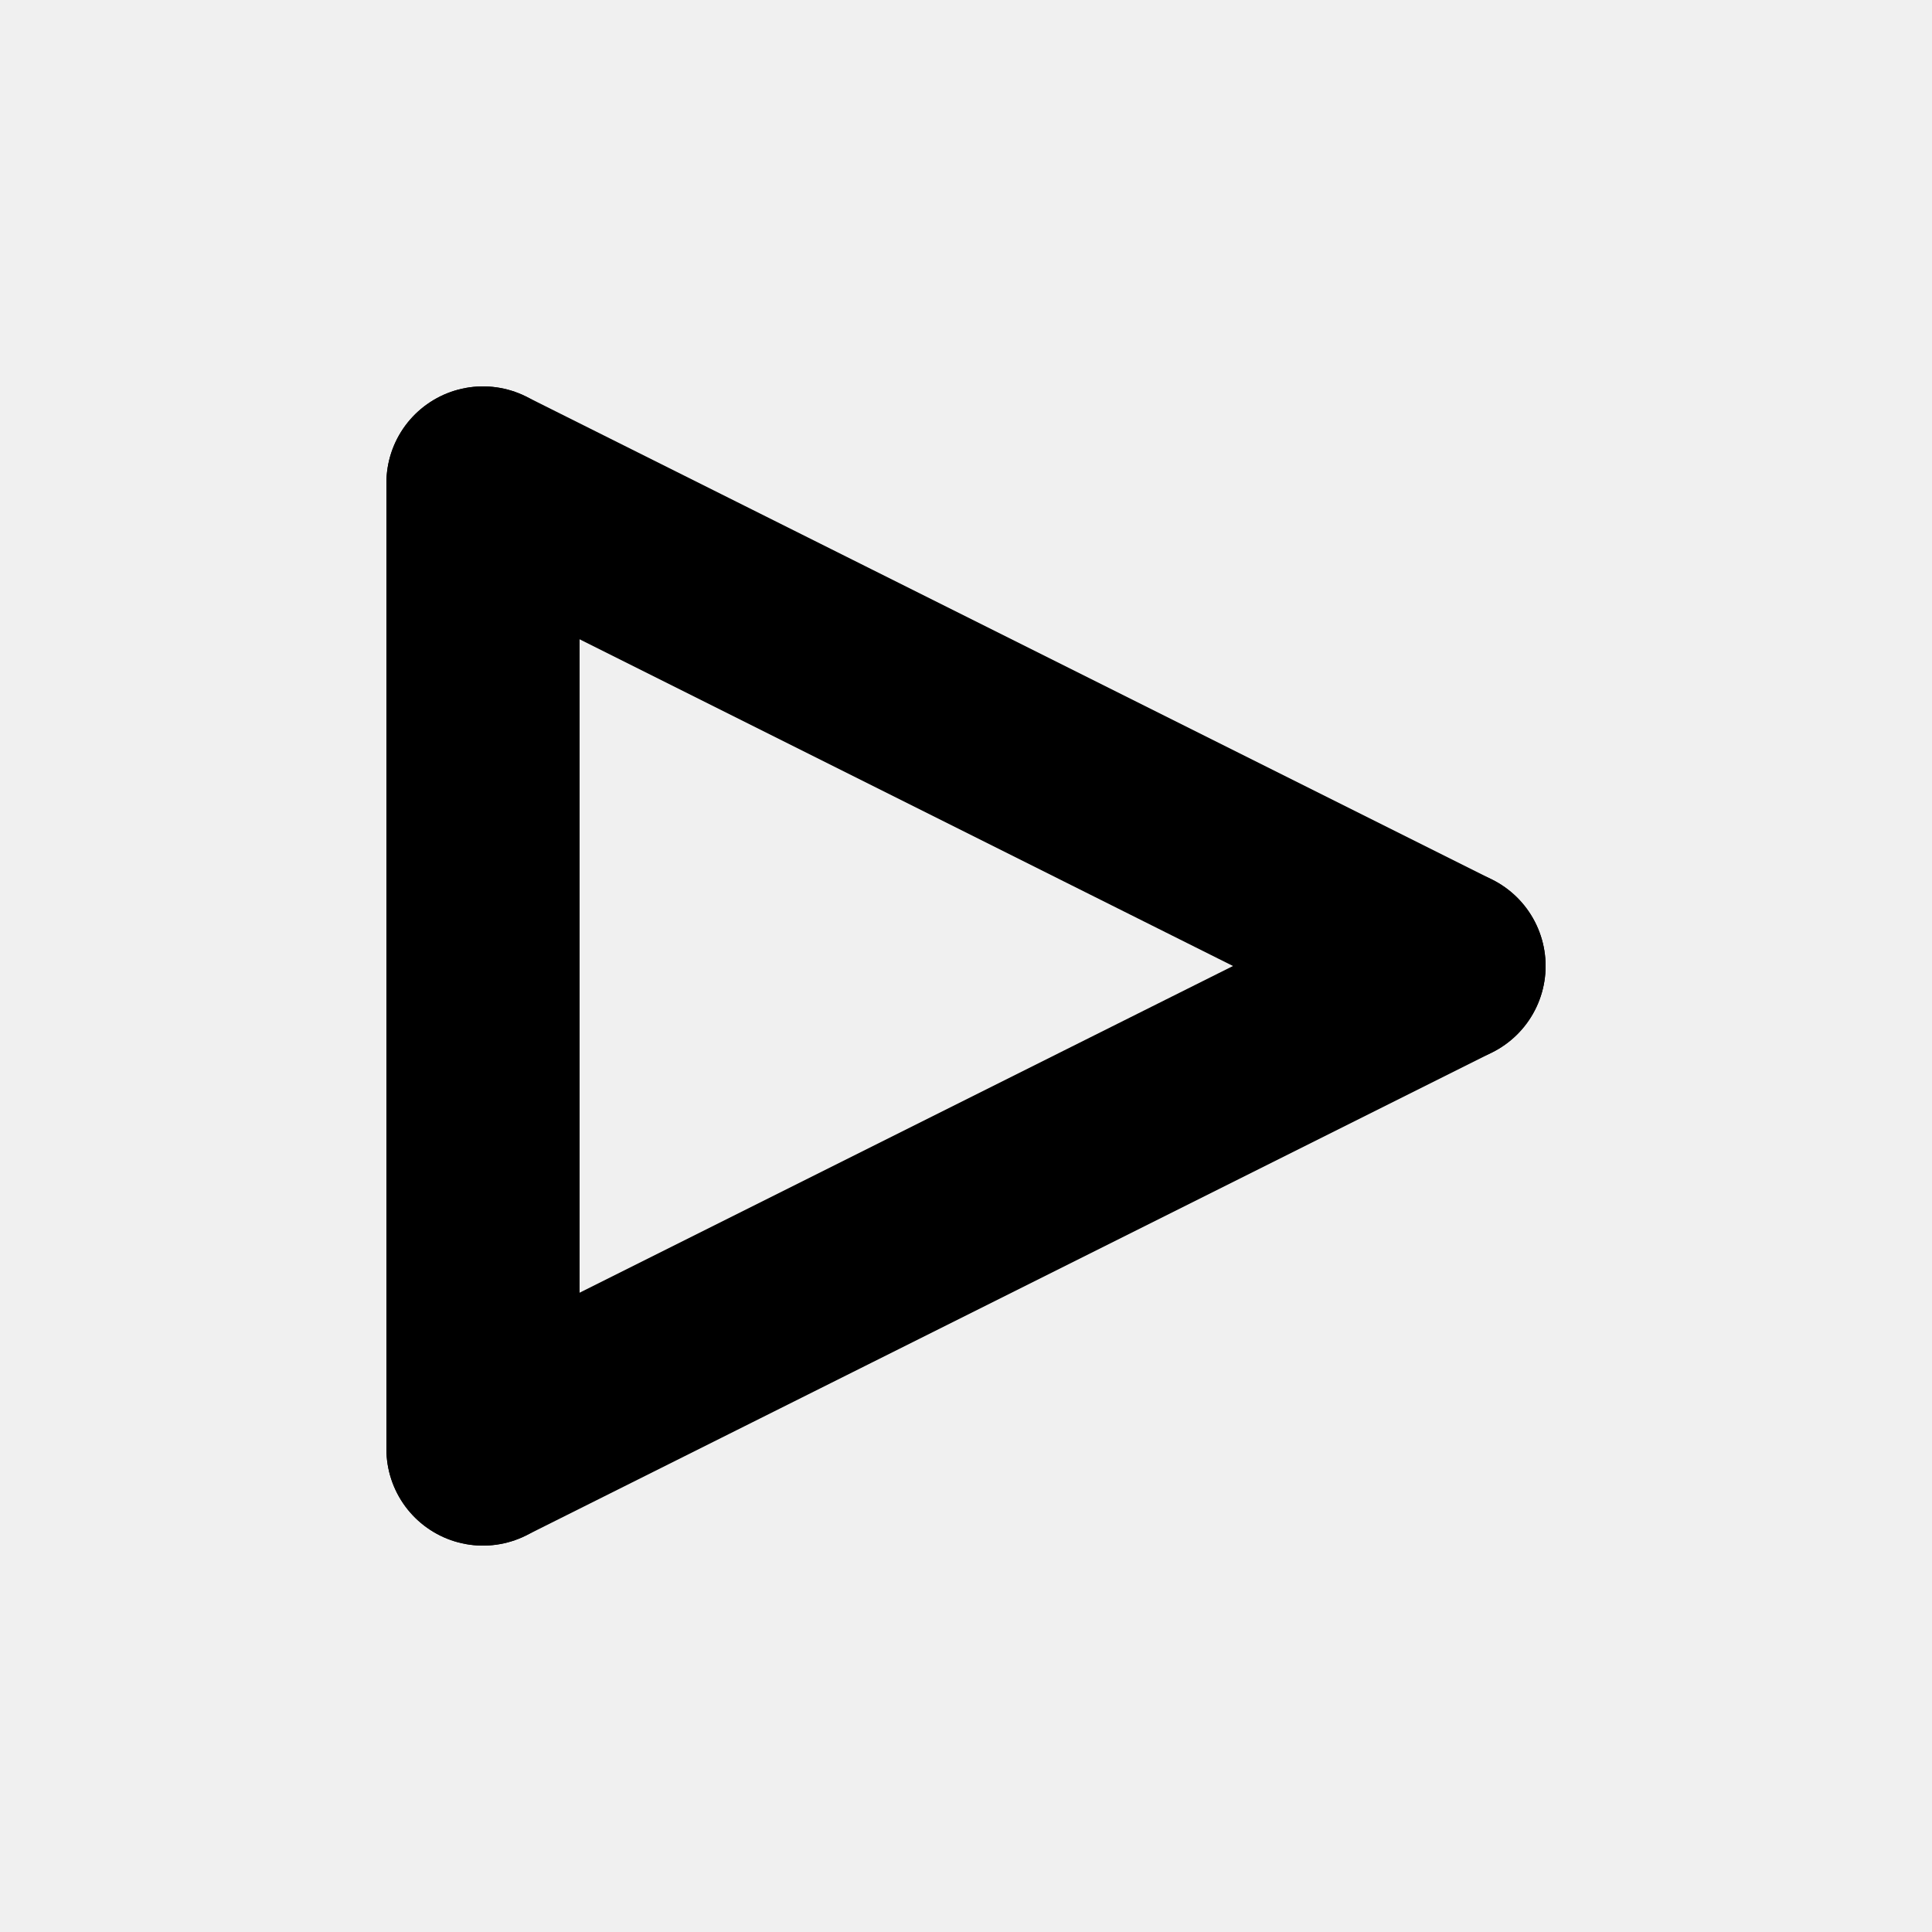
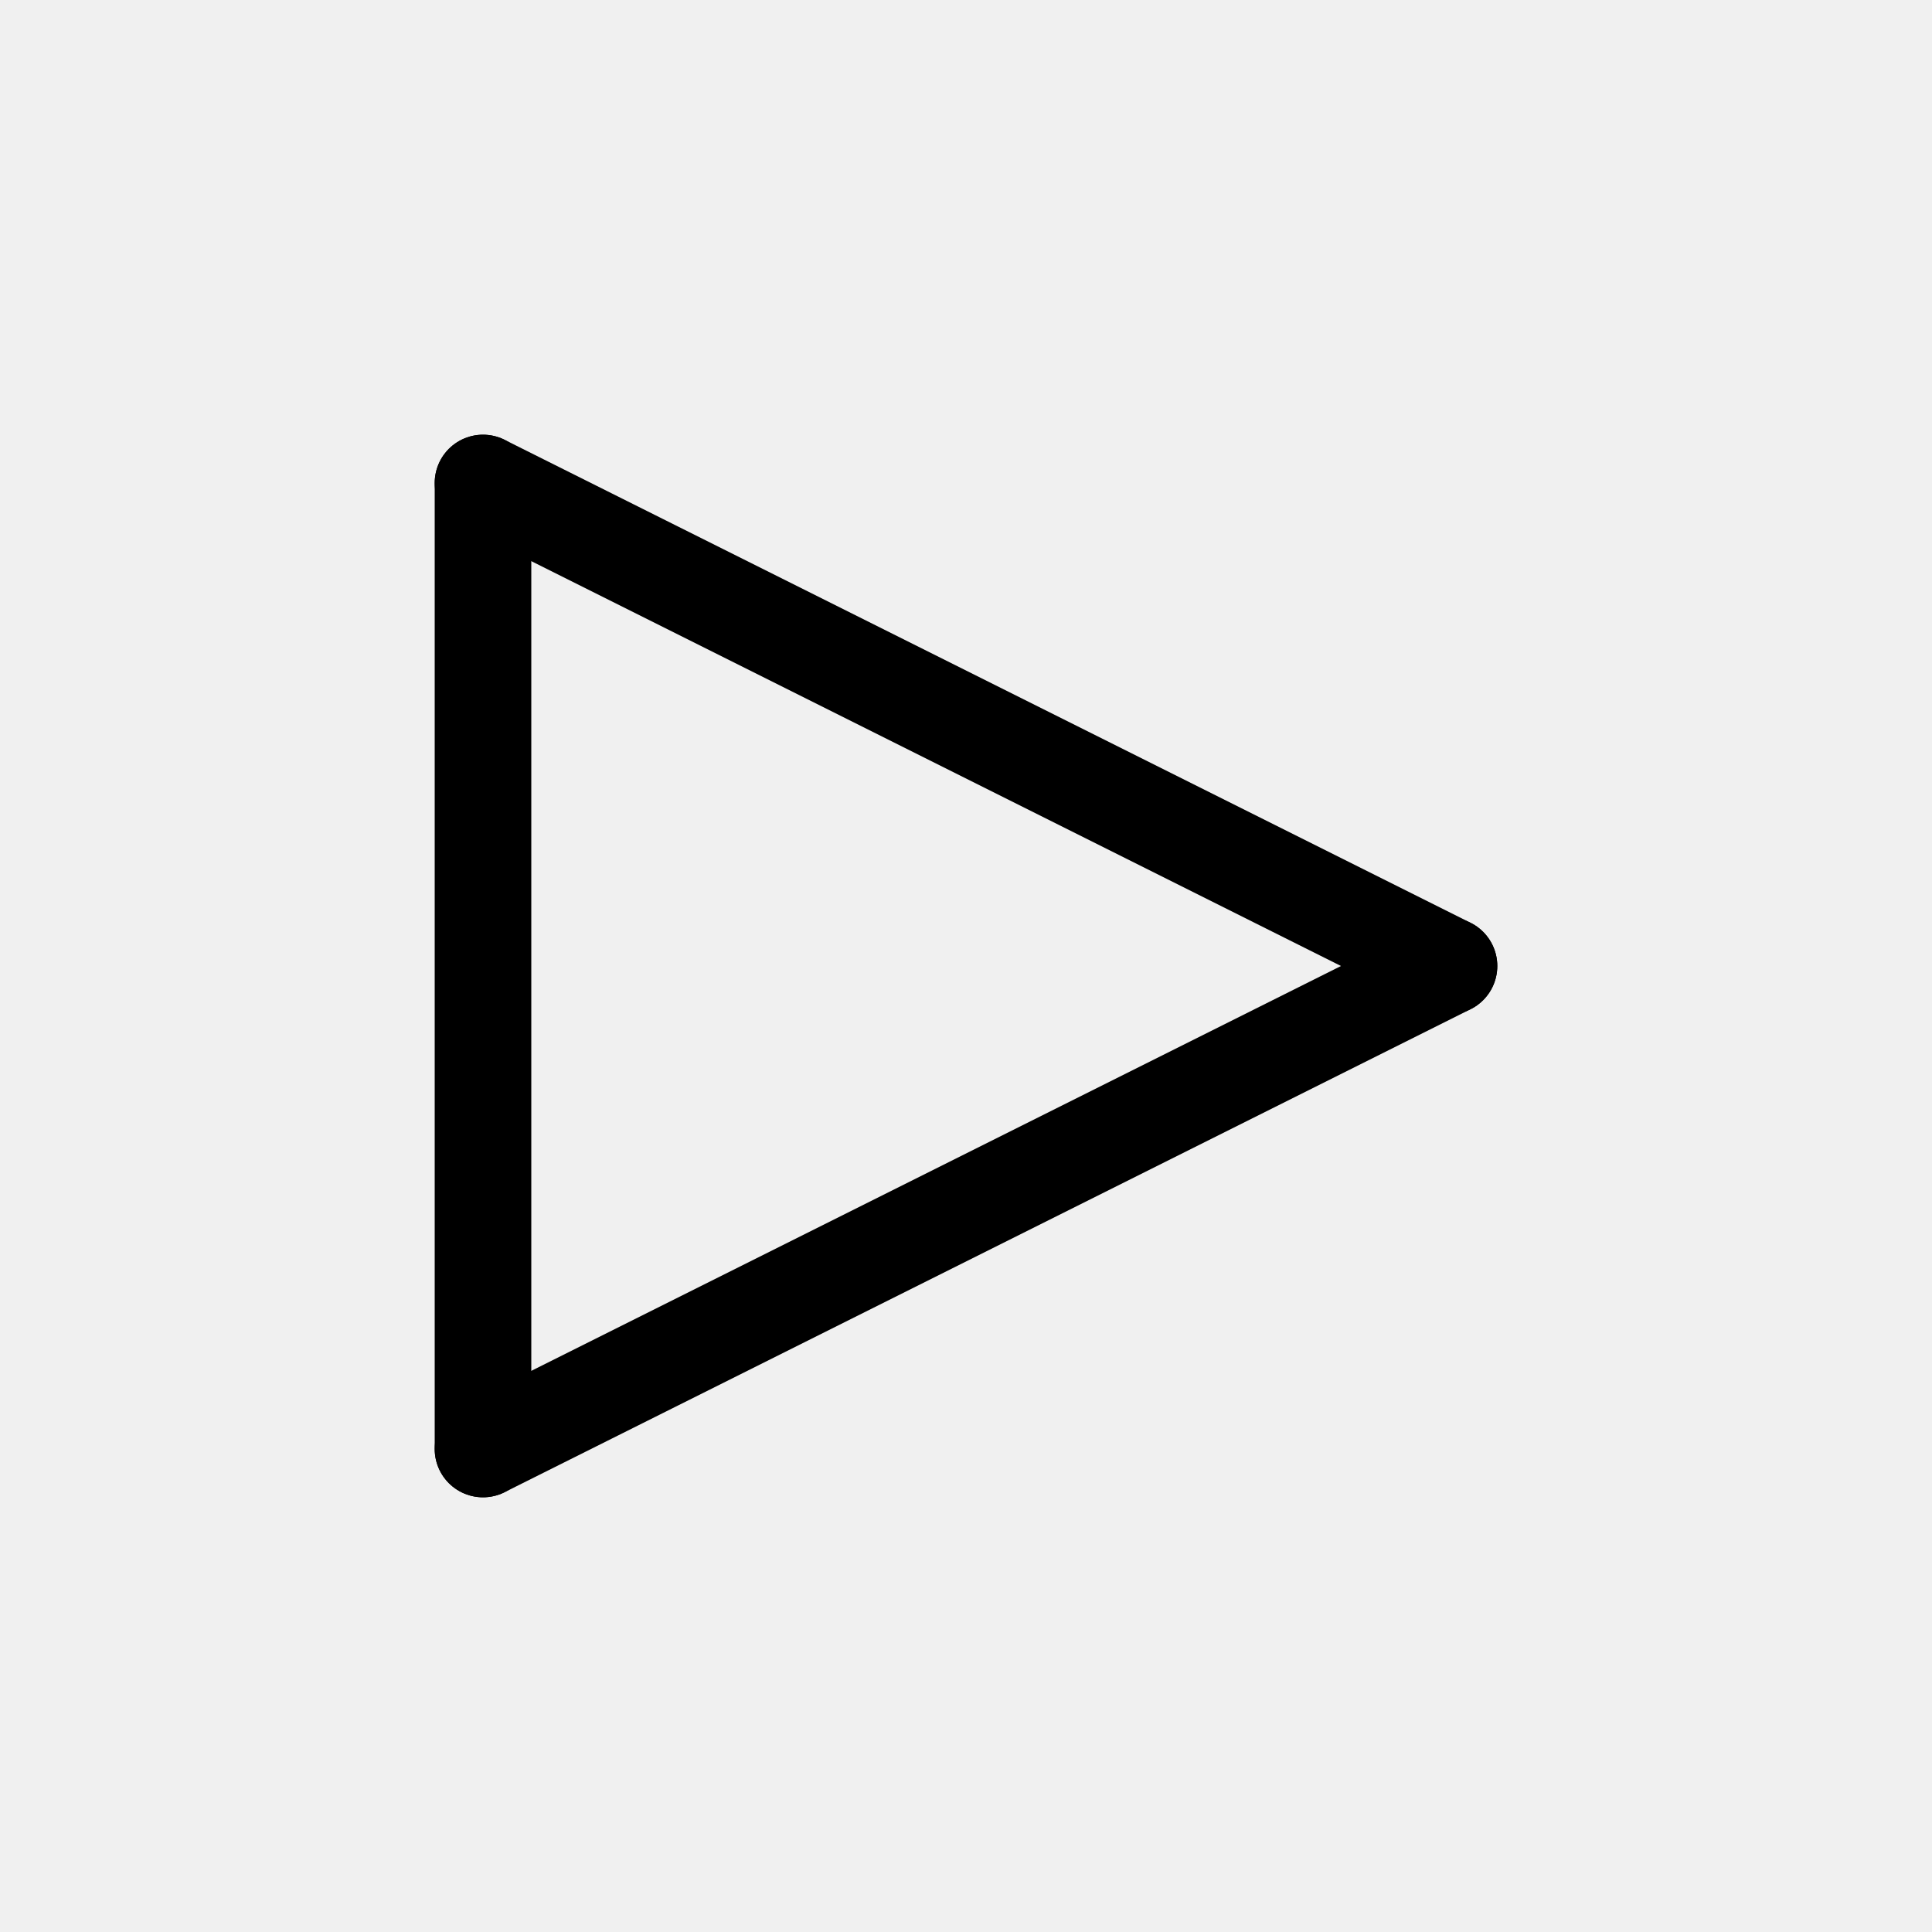
- <svg xmlns="http://www.w3.org/2000/svg" version="1.1" width="10" height="10">
+ <svg xmlns="http://www.w3.org/2000/svg" version="1.1" width="50" height="50">
  <style>
        line {
            stroke: black;
-             stroke-width: 1px;
+             stroke-width: 2.5px;
            stroke-linecap: round;
        }
        @media (prefers-color-scheme: dark) {
            line {
                stroke: white;
            }
        }
    </style>
-   <line x1="2.5" x2="7.5" y1="2.5" y2="5" />
-   <line x1="2.5" x2="7.5" y1="7.5" y2="5" />
-   <line x1="2.5" x2="2.5" y1="2.5" y2="7.5" />
+   <line x1="12.5" x2="37.5" y1="12.5" y2="25" />
+   <line x1="12.5" x2="37.5" y1="37.5" y2="25" />
+   <line x1="12.5" x2="12.5" y1="12.5" y2="37.5" />
</svg>
